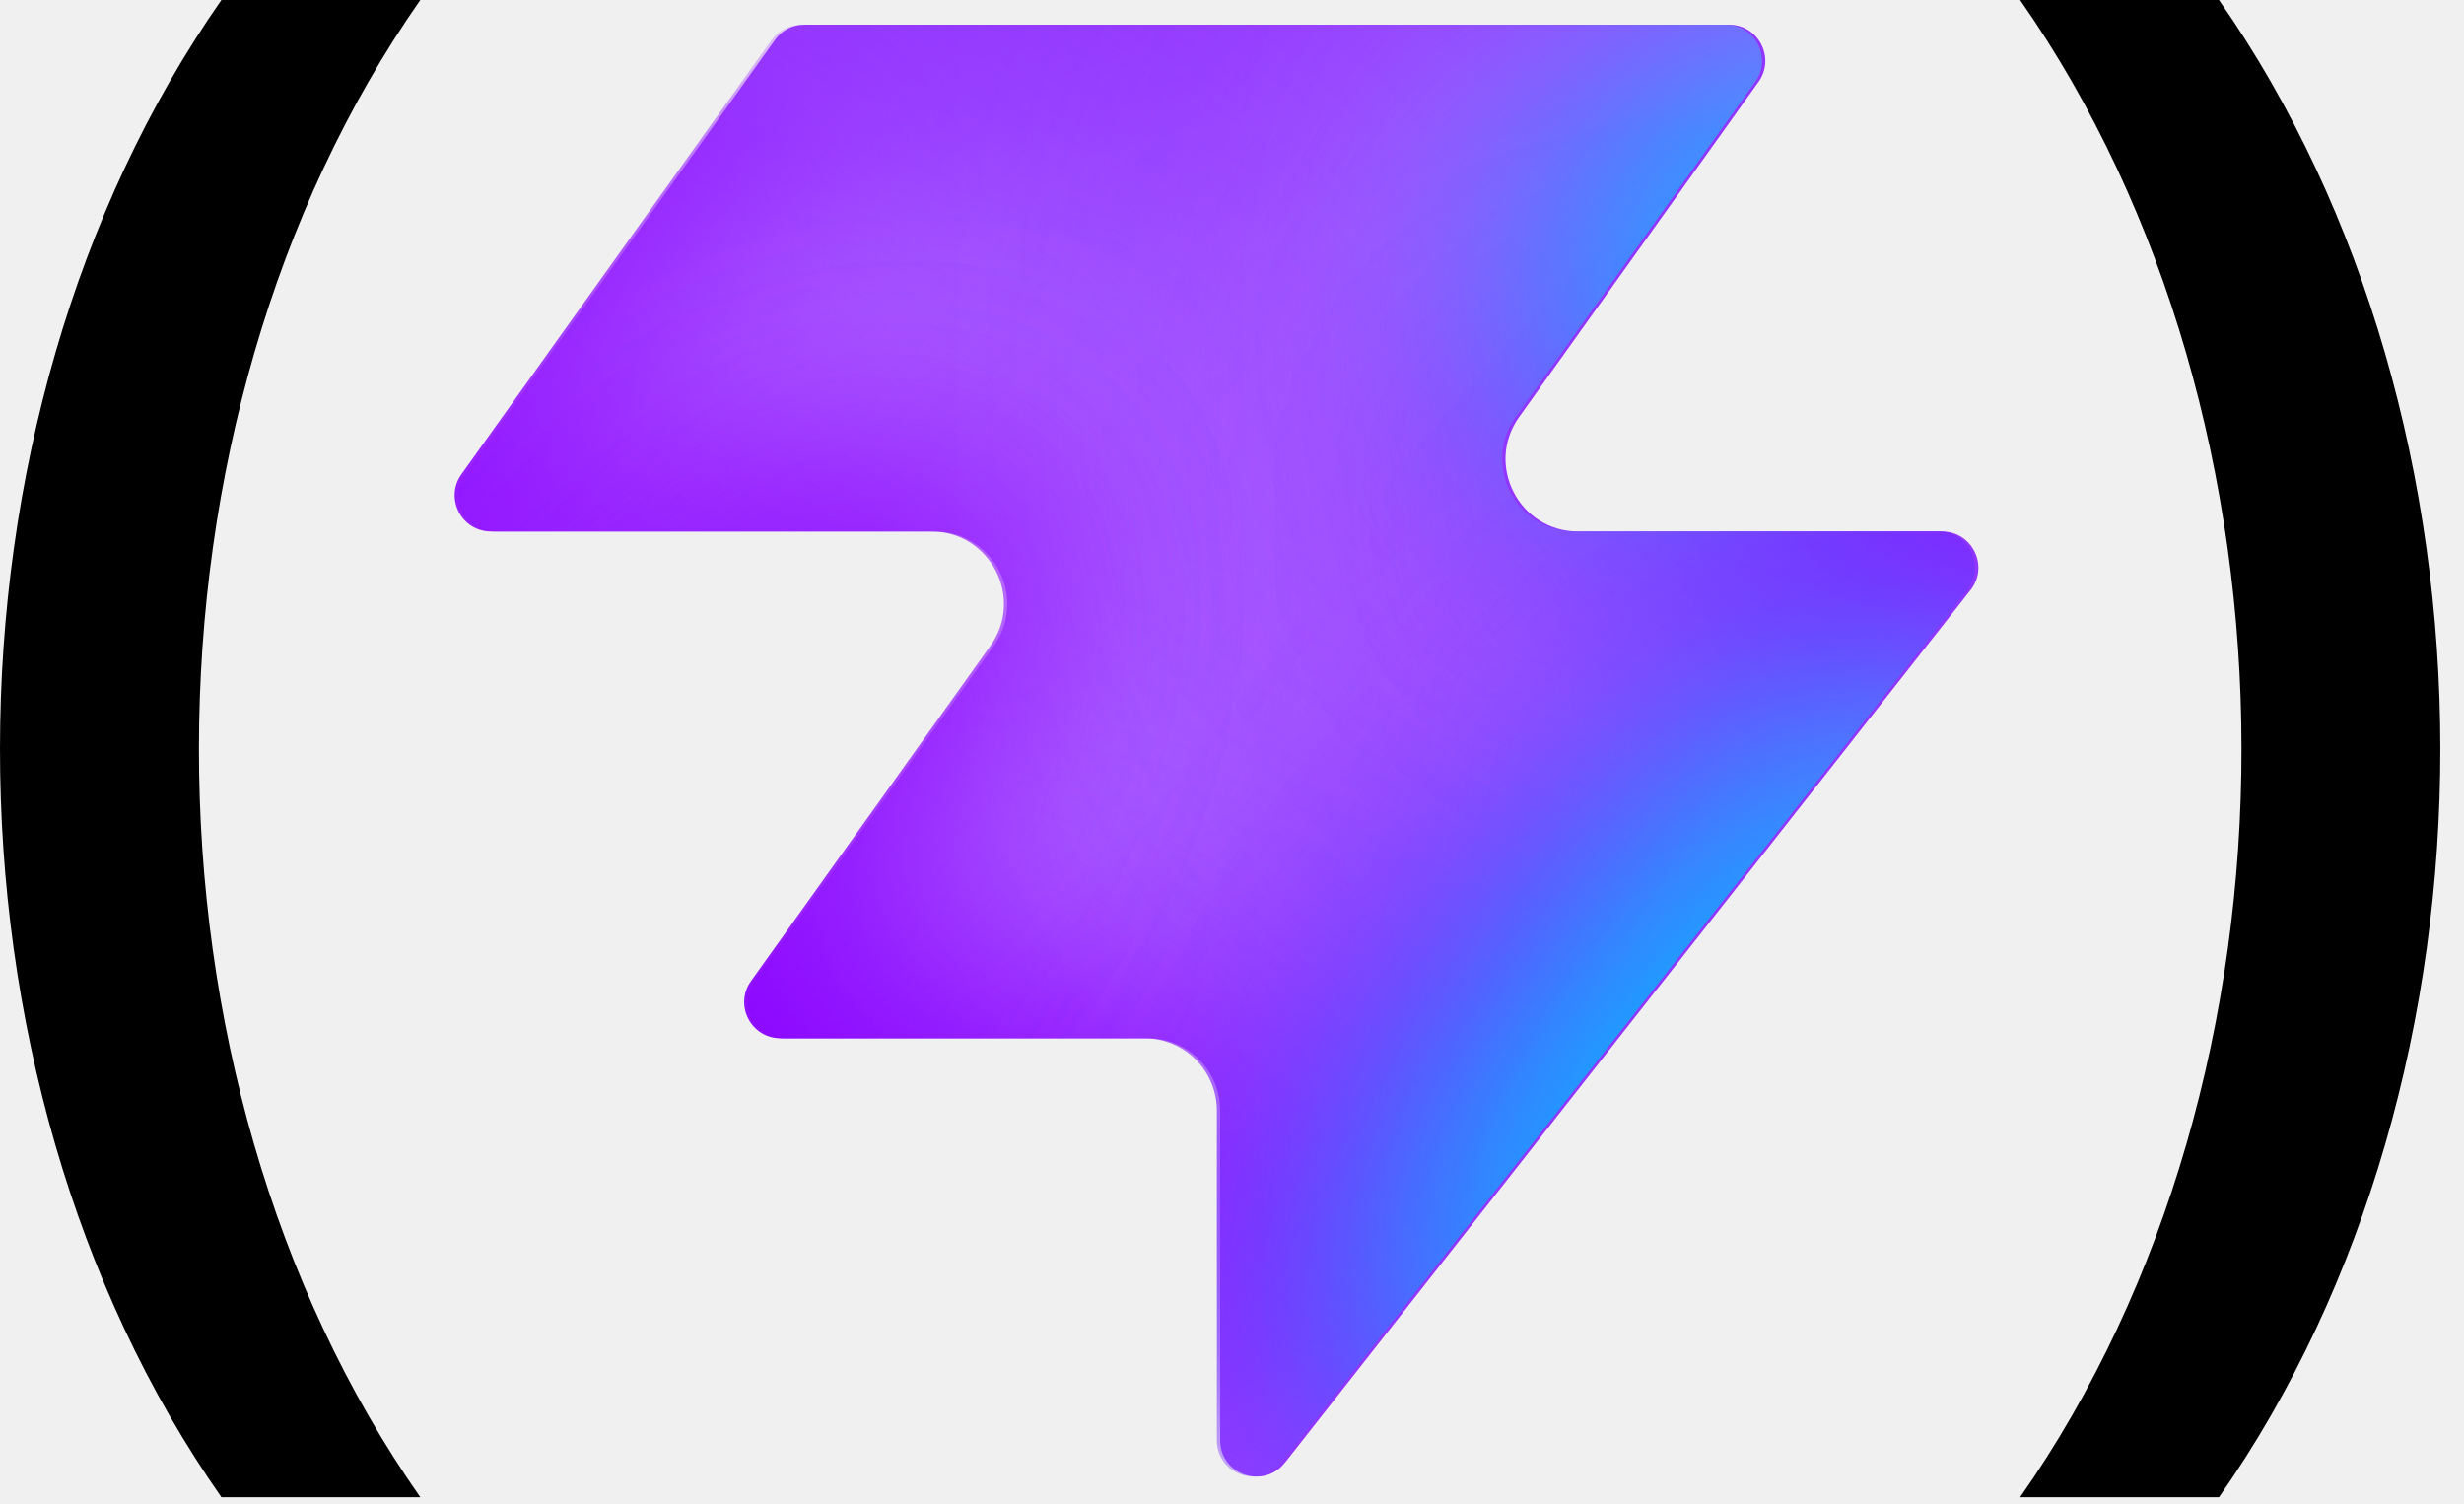
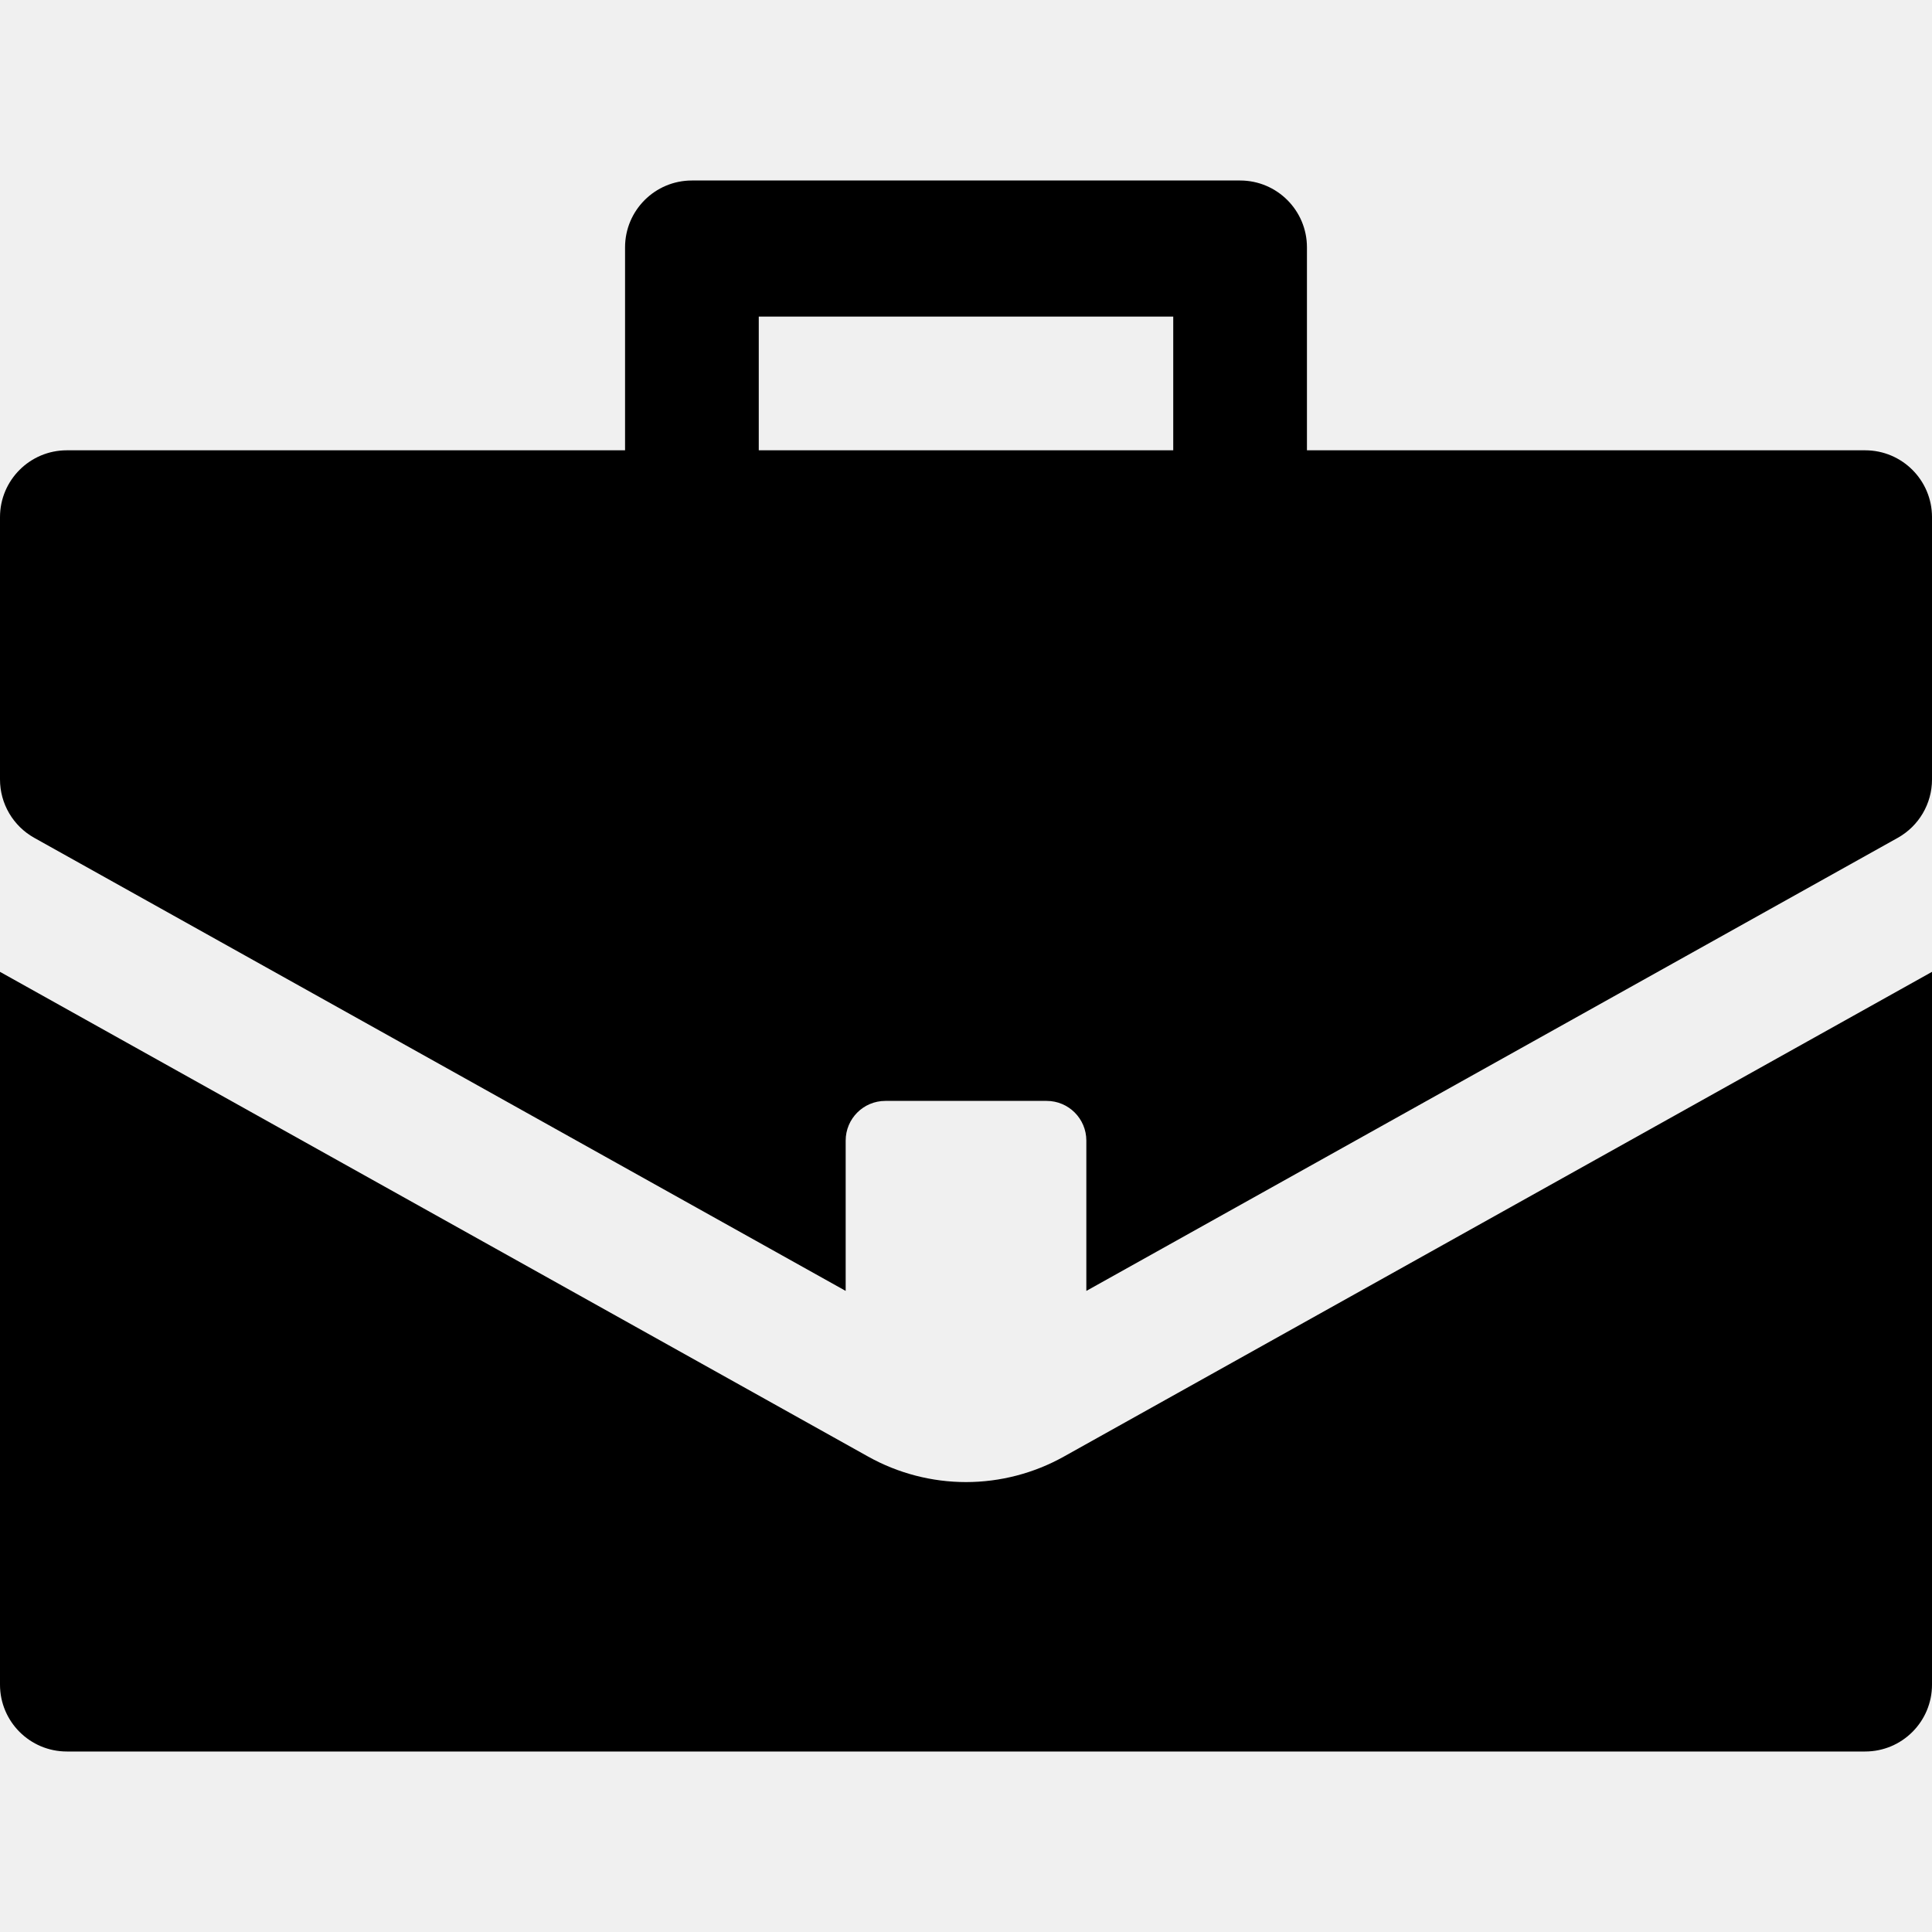
- <svg xmlns="http://www.w3.org/2000/svg" width="77" height="47" fill="none" aria-labelledby="vite-logo-title" viewBox="0 0 77 47">
-   <style>.parenthesis{fill:#000}@media (prefers-color-scheme:dark){.parenthesis{fill:#fff}}</style>
-   <path fill="#9135ff" d="M40.151 45.71c-.663.844-2.02.374-2.02-.699V34.708a2.26 2.26 0 0 0-2.262-2.262H24.493c-.92 0-1.457-1.04-.92-1.788l7.479-10.471c1.07-1.498 0-3.578-1.842-3.578H15.443c-.92 0-1.456-1.04-.92-1.788l9.696-13.576c.213-.297.556-.474.92-.474h28.894c.92 0 1.456 1.04.92 1.788l-7.48 10.472c-1.07 1.497 0 3.578 1.842 3.578h11.376c.944 0 1.474 1.087.89 1.83L40.153 45.712z" />
-   <mask id="a" width="48" height="47" x="14" y="0" maskUnits="userSpaceOnUse" style="mask-type:alpha">
-     <path fill="#000" d="M40.047 45.71c-.663.843-2.02.374-2.02-.699V34.708a2.26 2.26 0 0 0-2.262-2.262H24.389c-.92 0-1.457-1.04-.92-1.788l7.479-10.472c1.07-1.497 0-3.578-1.842-3.578H15.34c-.92 0-1.456-1.04-.92-1.788l9.696-13.575c.213-.297.556-.474.92-.474H53.93c.92 0 1.456 1.04.92 1.788L47.37 13.03c-1.07 1.498 0 3.578 1.842 3.578h11.376c.944 0 1.474 1.088.89 1.831L40.049 45.712z" />
-   </mask>
-   <g mask="url(#a)">
-     <g filter="url(#b)">
-       <ellipse cx="5.508" cy="14.704" fill="#eee6ff" rx="5.508" ry="14.704" transform="rotate(269.814 20.96 11.29)scale(-1 1)" />
-     </g>
-     <g filter="url(#c)">
-       <ellipse cx="10.399" cy="29.851" fill="#eee6ff" rx="10.399" ry="29.851" transform="rotate(89.814 -16.902 -8.275)scale(1 -1)" />
-     </g>
-     <g filter="url(#d)">
-       <ellipse cx="5.508" cy="30.487" fill="#8900ff" rx="5.508" ry="30.487" transform="rotate(89.814 -19.197 -7.127)scale(1 -1)" />
-     </g>
-     <g filter="url(#e)">
-       <ellipse cx="5.508" cy="30.599" fill="#8900ff" rx="5.508" ry="30.599" transform="rotate(89.814 -25.928 4.177)scale(1 -1)" />
-     </g>
-     <g filter="url(#f)">
-       <ellipse cx="5.508" cy="30.599" fill="#8900ff" rx="5.508" ry="30.599" transform="rotate(89.814 -25.738 5.52)scale(1 -1)" />
-     </g>
-     <g filter="url(#g)">
-       <ellipse cx="14.072" cy="22.078" fill="#eee6ff" rx="14.072" ry="22.078" transform="rotate(93.35 31.245 55.578)scale(-1 1)" />
-     </g>
-     <g filter="url(#h)">
-       <ellipse cx="3.47" cy="21.501" fill="#8900ff" rx="3.47" ry="21.501" transform="rotate(89.009 35.419 55.202)scale(-1 1)" />
-     </g>
-     <g filter="url(#i)">
-       <ellipse cx="3.47" cy="21.501" fill="#8900ff" rx="3.47" ry="21.501" transform="rotate(89.009 35.419 55.202)scale(-1 1)" />
-     </g>
-     <g filter="url(#j)">
-       <ellipse cx="14.592" cy="9.743" fill="#8900ff" rx="4.407" ry="29.108" transform="rotate(39.51 14.592 9.743)" />
-     </g>
-     <g filter="url(#k)">
-       <ellipse cx="61.728" cy="-5.321" fill="#8900ff" rx="4.407" ry="29.108" transform="rotate(37.892 61.728 -5.32)" />
-     </g>
-     <g filter="url(#l)">
-       <ellipse cx="55.618" cy="7.104" fill="#00c2ff" rx="5.971" ry="9.665" transform="rotate(37.892 55.618 7.104)" />
-     </g>
-     <g filter="url(#m)">
-       <ellipse cx="12.326" cy="39.103" fill="#8900ff" rx="4.407" ry="29.108" transform="rotate(37.892 12.326 39.103)" />
-     </g>
-     <g filter="url(#n)">
-       <ellipse cx="12.326" cy="39.103" fill="#8900ff" rx="4.407" ry="29.108" transform="rotate(37.892 12.326 39.103)" />
-     </g>
-     <g filter="url(#o)">
-       <ellipse cx="49.857" cy="30.678" fill="#8900ff" rx="4.407" ry="29.108" transform="rotate(37.892 49.857 30.678)" />
-     </g>
-     <g filter="url(#p)">
-       <ellipse cx="52.623" cy="33.171" fill="#00c2ff" rx="5.971" ry="15.297" transform="rotate(37.892 52.623 33.17)" />
+ <svg xmlns="http://www.w3.org/2000/svg" fill="#000000" height="800px" width="800px" version="1.1" id="Layer_1" viewBox="0 0 511.999 511.999" xml:space="preserve">
+   <g>
+     <g>
+       <path d="M281.914,386.02c-7.902,4.413-16.864,6.746-25.914,6.746s-18.012-2.333-25.912-6.745L0,257.548v188.9    c0,9.784,7.932,17.717,17.717,17.717h476.566c9.784,0,17.717-7.932,17.717-17.717v-188.9L281.914,386.02z" />
    </g>
  </g>
-   <path d="M6.919 0c-9.198 13.166-9.252 33.575 0 46.789h6.215c-9.25-13.214-9.196-33.623 0-46.789zm62.424 0h-6.215c9.198 13.166 9.252 33.575 0 46.789h6.215c9.25-13.214 9.196-33.623 0-46.789" class="parenthesis" />
-   <defs>
-     <filter id="b" width="60.045" height="41.654" x="-5.564" y="16.92" color-interpolation-filters="sRGB" filterUnits="userSpaceOnUse">
-       <feFlood flood-opacity="0" result="BackgroundImageFix" />
-       <feBlend in="SourceGraphic" in2="BackgroundImageFix" result="shape" />
-       <feGaussianBlur result="effect1_foregroundBlur_2002_17286" stdDeviation="7.659" />
-     </filter>
-     <filter id="c" width="90.34" height="51.437" x="-40.407" y="-6.762" color-interpolation-filters="sRGB" filterUnits="userSpaceOnUse">
-       <feFlood flood-opacity="0" result="BackgroundImageFix" />
-       <feBlend in="SourceGraphic" in2="BackgroundImageFix" result="shape" />
-       <feGaussianBlur result="effect1_foregroundBlur_2002_17286" stdDeviation="7.659" />
-     </filter>
-     <filter id="d" width="79.355" height="29.4" x="-35.435" y="2.801" color-interpolation-filters="sRGB" filterUnits="userSpaceOnUse">
-       <feFlood flood-opacity="0" result="BackgroundImageFix" />
-       <feBlend in="SourceGraphic" in2="BackgroundImageFix" result="shape" />
-       <feGaussianBlur result="effect1_foregroundBlur_2002_17286" stdDeviation="4.596" />
-     </filter>
-     <filter id="e" width="79.579" height="29.4" x="-30.84" y="20.8" color-interpolation-filters="sRGB" filterUnits="userSpaceOnUse">
-       <feFlood flood-opacity="0" result="BackgroundImageFix" />
-       <feBlend in="SourceGraphic" in2="BackgroundImageFix" result="shape" />
-       <feGaussianBlur result="effect1_foregroundBlur_2002_17286" stdDeviation="4.596" />
-     </filter>
-     <filter id="f" width="79.579" height="29.4" x="-29.307" y="21.949" color-interpolation-filters="sRGB" filterUnits="userSpaceOnUse">
-       <feFlood flood-opacity="0" result="BackgroundImageFix" />
-       <feBlend in="SourceGraphic" in2="BackgroundImageFix" result="shape" />
-       <feGaussianBlur result="effect1_foregroundBlur_2002_17286" stdDeviation="4.596" />
-     </filter>
-     <filter id="g" width="74.749" height="58.852" x="29.961" y="-17.13" color-interpolation-filters="sRGB" filterUnits="userSpaceOnUse">
-       <feFlood flood-opacity="0" result="BackgroundImageFix" />
-       <feBlend in="SourceGraphic" in2="BackgroundImageFix" result="shape" />
-       <feGaussianBlur result="effect1_foregroundBlur_2002_17286" stdDeviation="7.659" />
-     </filter>
-     <filter id="h" width="61.377" height="25.362" x="37.754" y="3.055" color-interpolation-filters="sRGB" filterUnits="userSpaceOnUse">
-       <feFlood flood-opacity="0" result="BackgroundImageFix" />
-       <feBlend in="SourceGraphic" in2="BackgroundImageFix" result="shape" />
-       <feGaussianBlur result="effect1_foregroundBlur_2002_17286" stdDeviation="4.596" />
-     </filter>
-     <filter id="i" width="61.377" height="25.362" x="37.754" y="3.055" color-interpolation-filters="sRGB" filterUnits="userSpaceOnUse">
-       <feFlood flood-opacity="0" result="BackgroundImageFix" />
-       <feBlend in="SourceGraphic" in2="BackgroundImageFix" result="shape" />
-       <feGaussianBlur result="effect1_foregroundBlur_2002_17286" stdDeviation="4.596" />
-     </filter>
-     <filter id="j" width="56.045" height="63.649" x="-13.43" y="-22.082" color-interpolation-filters="sRGB" filterUnits="userSpaceOnUse">
-       <feFlood flood-opacity="0" result="BackgroundImageFix" />
-       <feBlend in="SourceGraphic" in2="BackgroundImageFix" result="shape" />
-       <feGaussianBlur result="effect1_foregroundBlur_2002_17286" stdDeviation="4.596" />
-     </filter>
-     <filter id="k" width="54.814" height="64.646" x="34.321" y="-37.644" color-interpolation-filters="sRGB" filterUnits="userSpaceOnUse">
-       <feFlood flood-opacity="0" result="BackgroundImageFix" />
-       <feBlend in="SourceGraphic" in2="BackgroundImageFix" result="shape" />
-       <feGaussianBlur result="effect1_foregroundBlur_2002_17286" stdDeviation="4.596" />
-     </filter>
-     <filter id="l" width="33.541" height="35.313" x="38.847" y="-10.552" color-interpolation-filters="sRGB" filterUnits="userSpaceOnUse">
-       <feFlood flood-opacity="0" result="BackgroundImageFix" />
-       <feBlend in="SourceGraphic" in2="BackgroundImageFix" result="shape" />
-       <feGaussianBlur result="effect1_foregroundBlur_2002_17286" stdDeviation="4.596" />
-     </filter>
-     <filter id="m" width="54.814" height="64.646" x="-15.081" y="6.78" color-interpolation-filters="sRGB" filterUnits="userSpaceOnUse">
-       <feFlood flood-opacity="0" result="BackgroundImageFix" />
-       <feBlend in="SourceGraphic" in2="BackgroundImageFix" result="shape" />
-       <feGaussianBlur result="effect1_foregroundBlur_2002_17286" stdDeviation="4.596" />
-     </filter>
-     <filter id="n" width="54.814" height="64.646" x="-15.081" y="6.78" color-interpolation-filters="sRGB" filterUnits="userSpaceOnUse">
-       <feFlood flood-opacity="0" result="BackgroundImageFix" />
-       <feBlend in="SourceGraphic" in2="BackgroundImageFix" result="shape" />
-       <feGaussianBlur result="effect1_foregroundBlur_2002_17286" stdDeviation="4.596" />
-     </filter>
-     <filter id="o" width="54.814" height="64.646" x="22.45" y="-1.645" color-interpolation-filters="sRGB" filterUnits="userSpaceOnUse">
-       <feFlood flood-opacity="0" result="BackgroundImageFix" />
-       <feBlend in="SourceGraphic" in2="BackgroundImageFix" result="shape" />
-       <feGaussianBlur result="effect1_foregroundBlur_2002_17286" stdDeviation="4.596" />
-     </filter>
-     <filter id="p" width="39.409" height="43.623" x="32.919" y="11.36" color-interpolation-filters="sRGB" filterUnits="userSpaceOnUse">
-       <feFlood flood-opacity="0" result="BackgroundImageFix" />
-       <feBlend in="SourceGraphic" in2="BackgroundImageFix" result="shape" />
-       <feGaussianBlur result="effect1_foregroundBlur_2002_17286" stdDeviation="4.596" />
-     </filter>
-   </defs>
+   <g>
+     <g>
+       <path d="M494.282,119.334H346.354c0-12.185,0-48.434,0-53.783c0-9.784-7.932-17.717-17.717-17.717H183.363    c-9.784,0-17.717,7.932-17.717,17.717c0,5.35,0,41.601,0,53.783H17.718C7.932,119.333,0,127.265,0,137.05v69.515    c0,6.421,3.474,12.339,9.081,15.47l215.031,120.067v-39.835c0-5.808,4.708-10.516,10.516-10.516h42.747    c5.808,0,10.516,4.708,10.516,10.516v39.836l215.03-120.068c5.605-3.131,9.08-9.048,9.08-15.469v-69.515    C511.999,127.266,504.067,119.334,494.282,119.334z M310.919,119.333H201.081V83.899h109.839V119.333z" />
+     </g>
+   </g>
</svg>
